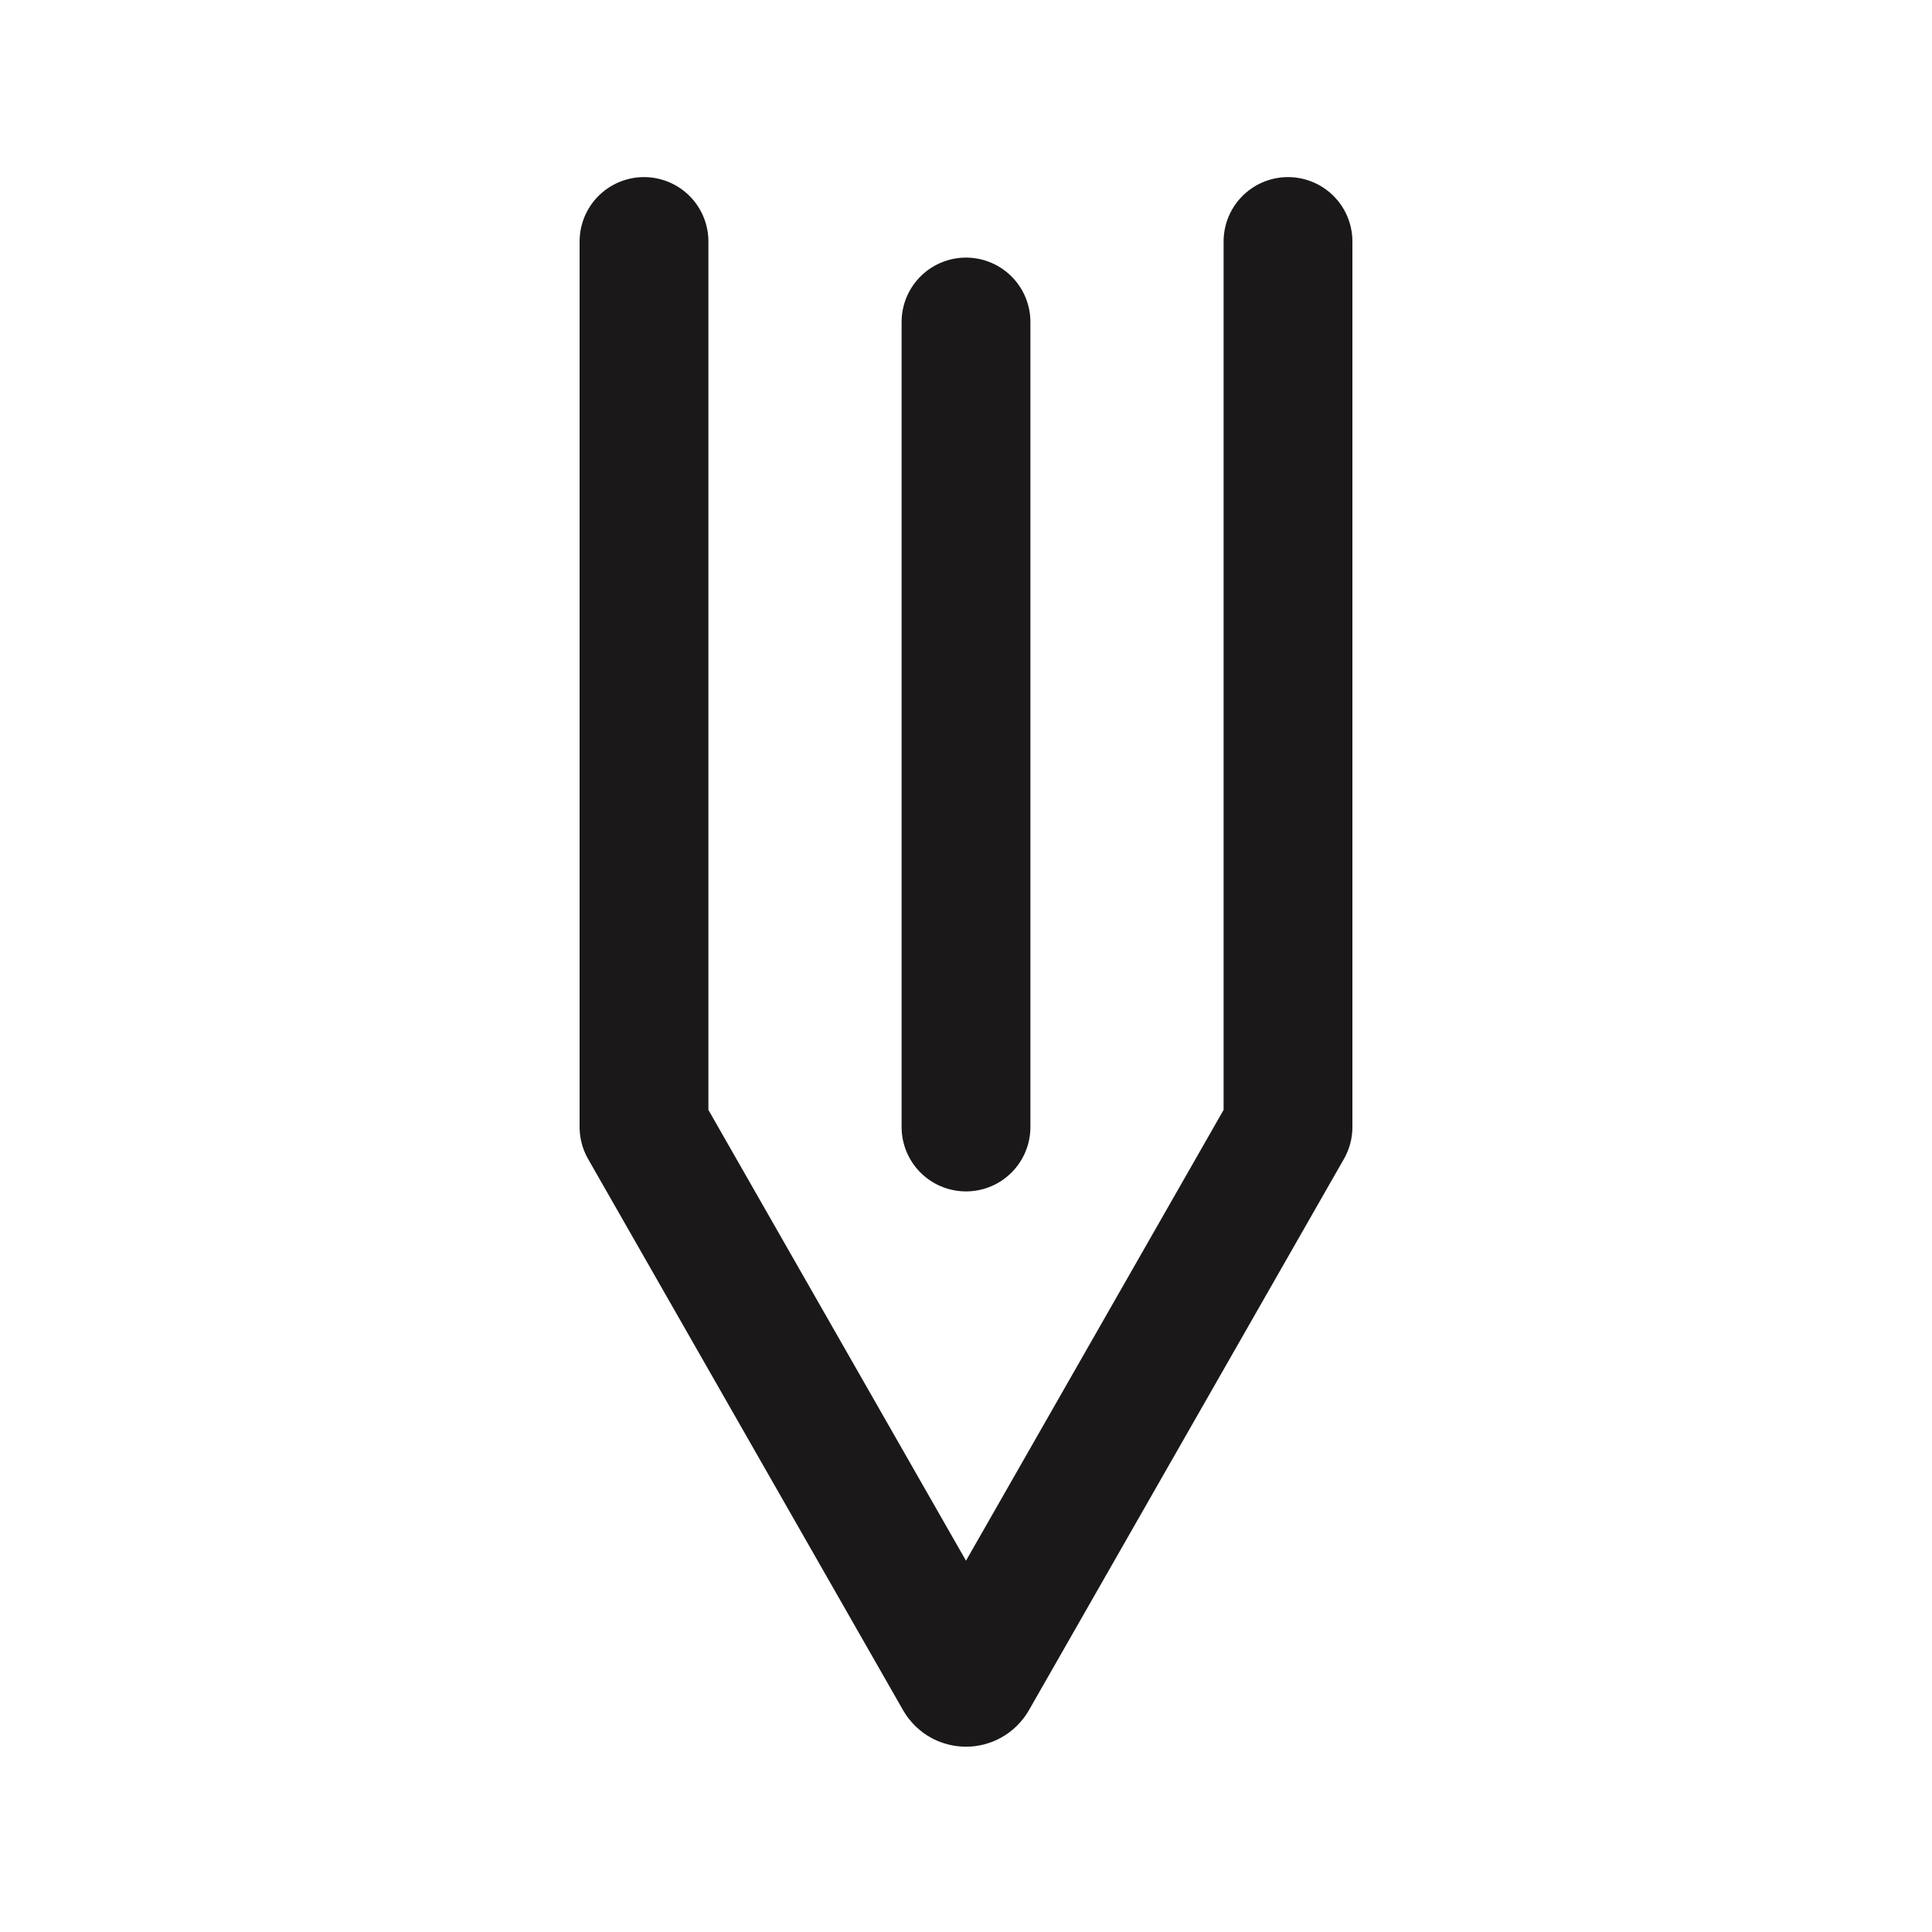
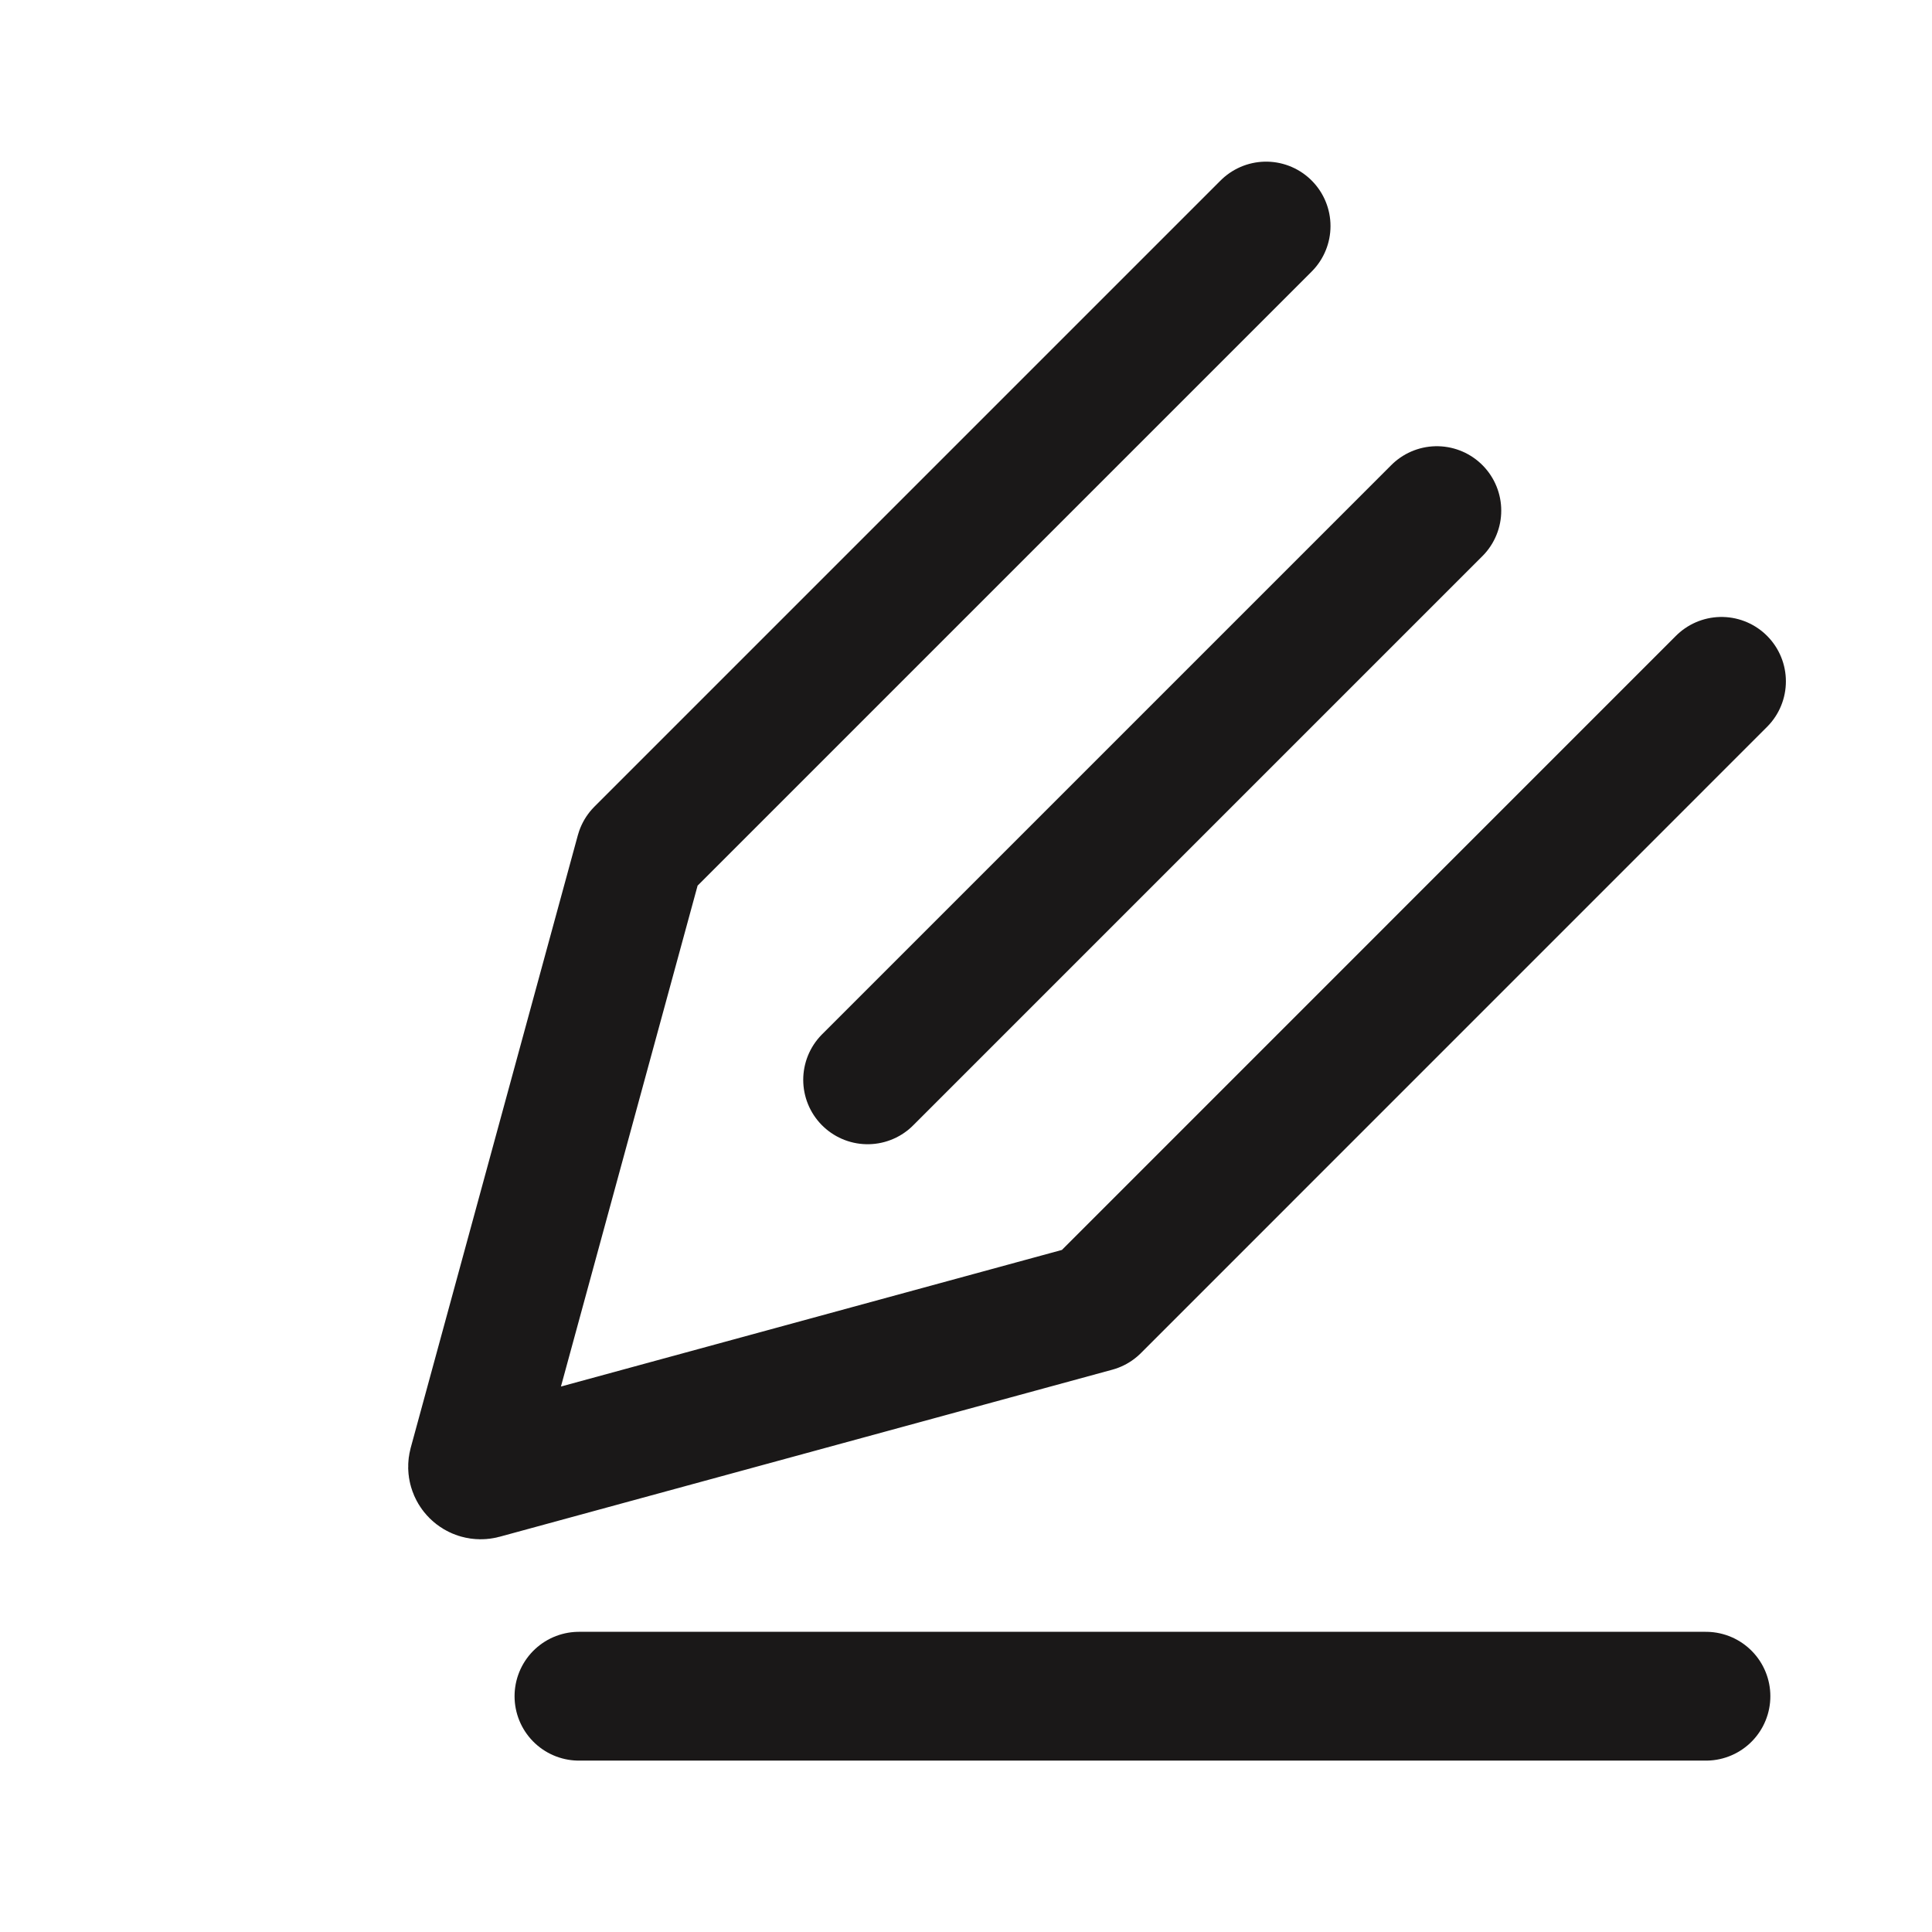
<svg xmlns="http://www.w3.org/2000/svg" width="24" height="24" viewBox="0 0 24 24" fill="none">
-   <path d="M12 14V4M16 3V14L12.087 20.848C12.048 20.915 11.952 20.915 11.913 20.848L8 14V3" stroke="#1A1818" stroke-width="1.6" stroke-linecap="round" stroke-linejoin="round" />
+   <path d="M10.778 13.414L17.849 6.343M21.385 8.464L13.607 16.243L5.997 18.318C5.923 18.338 5.854 18.27 5.874 18.195L7.95 10.586L15.728 2.808" stroke="#1A1818" stroke-width="1.6" stroke-linecap="round" stroke-linejoin="round" />
+   <path d="M7.192 21.071L21.192 21.071" stroke="#1A1818" stroke-width="1.6" stroke-linecap="round" stroke-linejoin="round" />
</svg>
